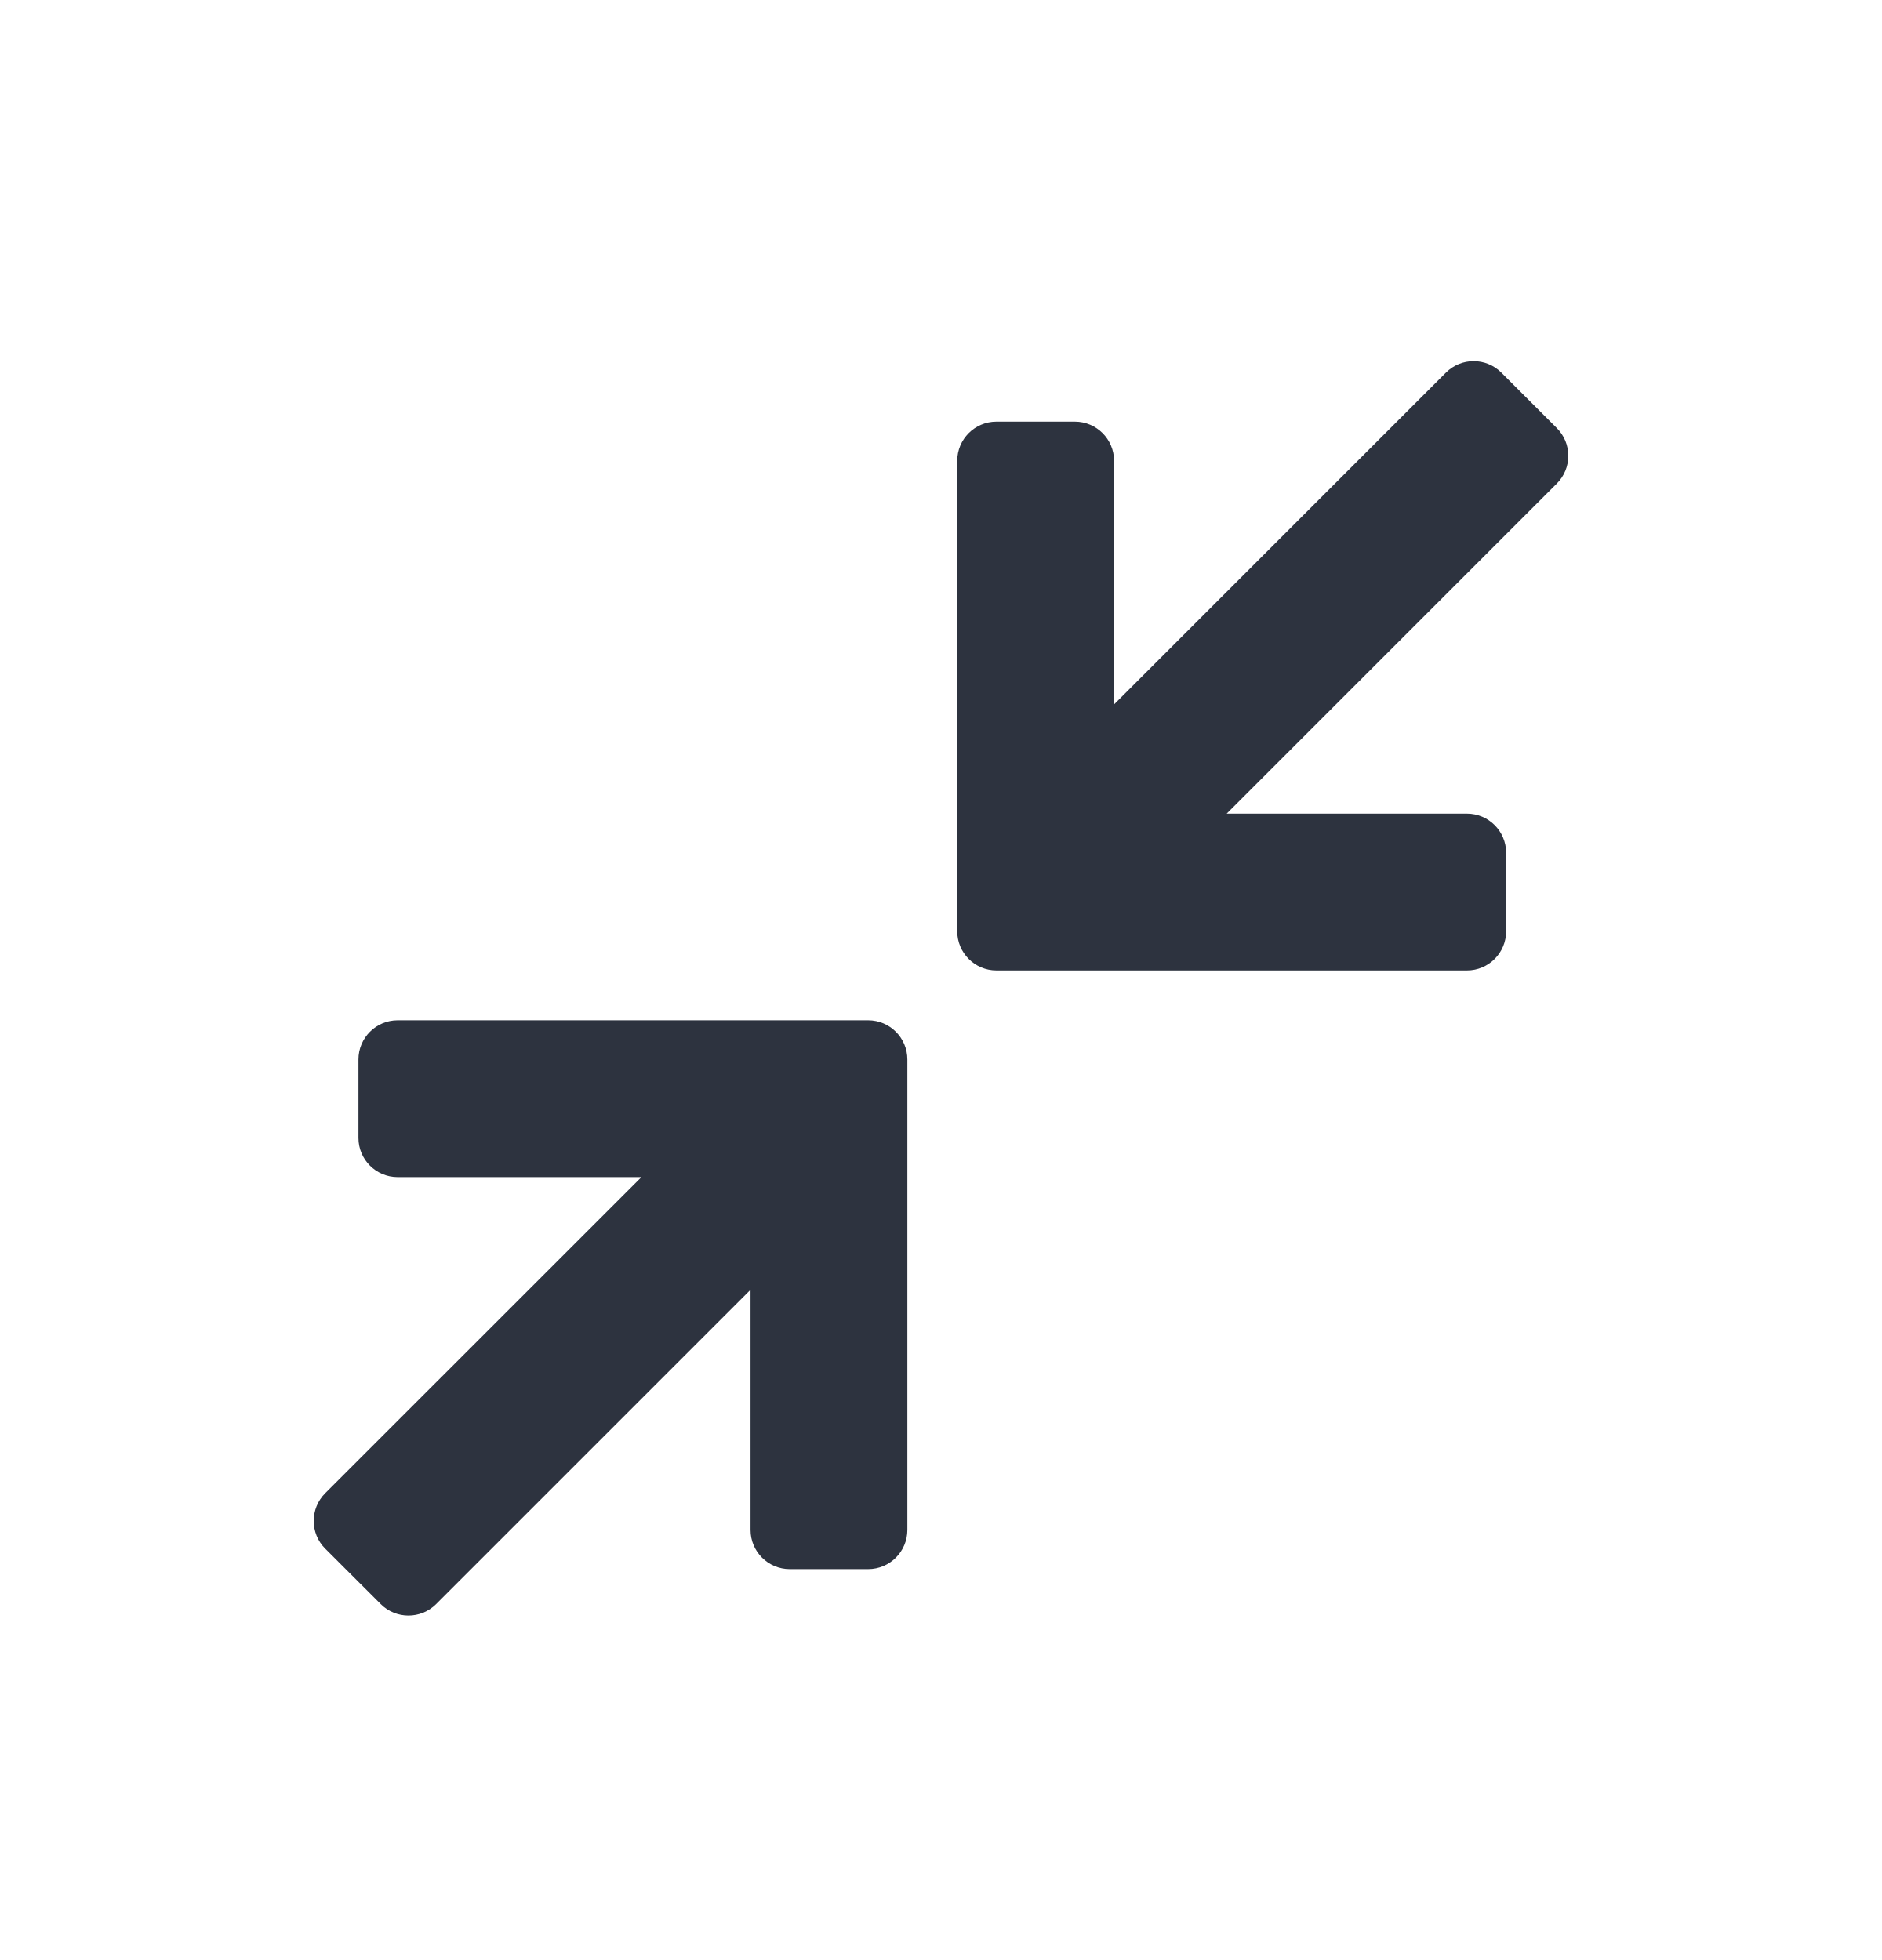
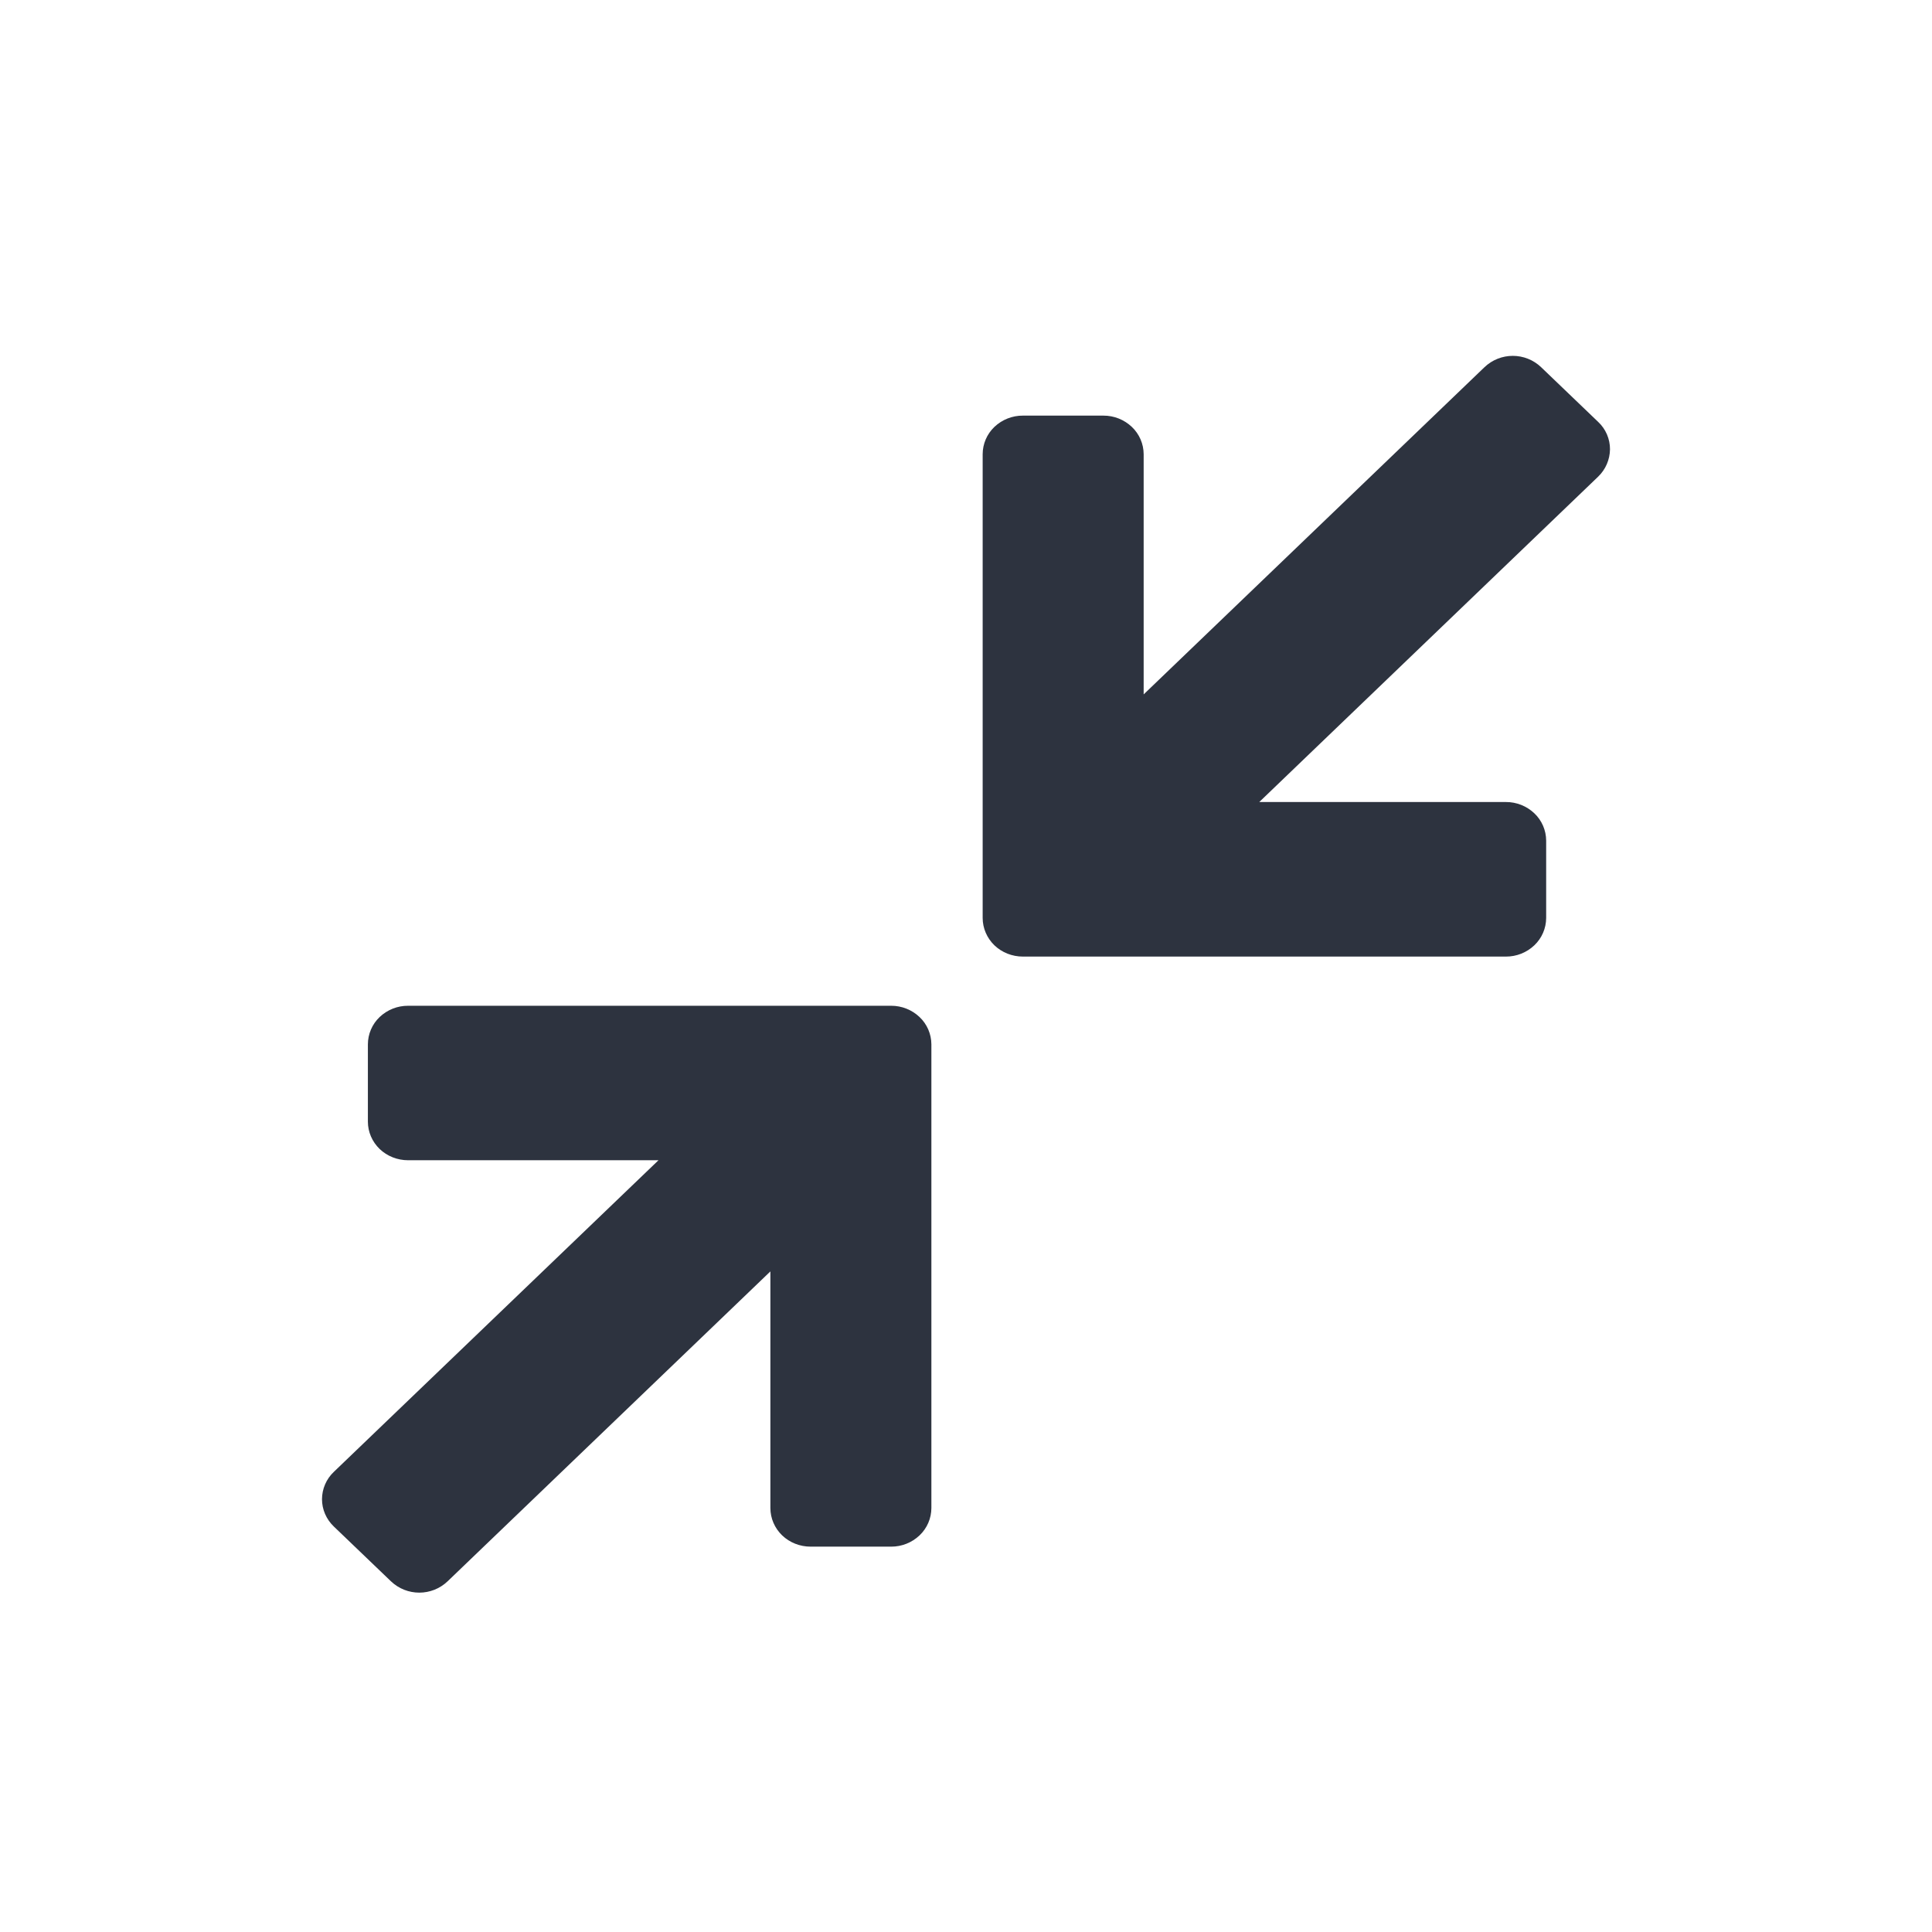
- <svg xmlns="http://www.w3.org/2000/svg" width="24" height="25" fill="none" viewBox="0 0 24 25">
-   <path fill="#2D333F" d="M18.707 12.378a.5.5 0 00.5-.5v-1a.5.5 0 00-.5-.5h-3.064l4.21-4.21a.5.5 0 000-.708l-.707-.707a.5.5 0 00-.707 0l-4.232 4.232V5.878a.5.5 0 00-.5-.5h-1a.5.5 0 00-.5.5v6a.5.5 0 00.5.5h6zM9.571 16.45v3.064a.5.5 0 00.5.5h1a.5.5 0 00.5-.5v-6a.5.5 0 00-.5-.5h-6a.5.5 0 00-.5.5v1a.5.5 0 00.5.5H8.18l-4.033 4.032a.5.5 0 000 .707l.708.707a.5.5 0 00.707 0l4.01-4.01z" />
+ <svg xmlns="http://www.w3.org/2000/svg" width="24" height="24" fill="none" viewBox="0 0 24 24">
+   <path fill="#2D333F" d="M18.707 11.883a.51.51 0 00.353-.14.47.47 0 00.147-.34v-.96a.47.47 0 00-.147-.34.51.51 0 00-.353-.14h-3.064l4.21-4.042a.48.48 0 00.147-.34.464.464 0 00-.147-.34l-.707-.678a.51.51 0 00-.707 0l-4.232 4.063V5.643a.47.47 0 00-.147-.34.51.51 0 00-.353-.14h-1a.51.51 0 00-.354.14.47.47 0 00-.146.34v5.76c0 .127.053.25.146.34.094.09.221.14.354.14h6zM9.57 15.792v2.941c0 .128.053.25.146.34.094.09.221.14.354.14h1a.51.51 0 00.353-.14.47.47 0 00.147-.34v-5.76a.47.47 0 00-.147-.339.51.51 0 00-.353-.14h-6a.51.51 0 00-.354.14.47.47 0 00-.146.34v.96c0 .127.053.249.146.339.094.09.221.14.354.14H8.18l-4.033 3.871a.47.47 0 00-.147.34c0 .127.053.249.147.339l.708.679a.51.51 0 00.707 0l4.01-3.85H9.57z" />
</svg>
